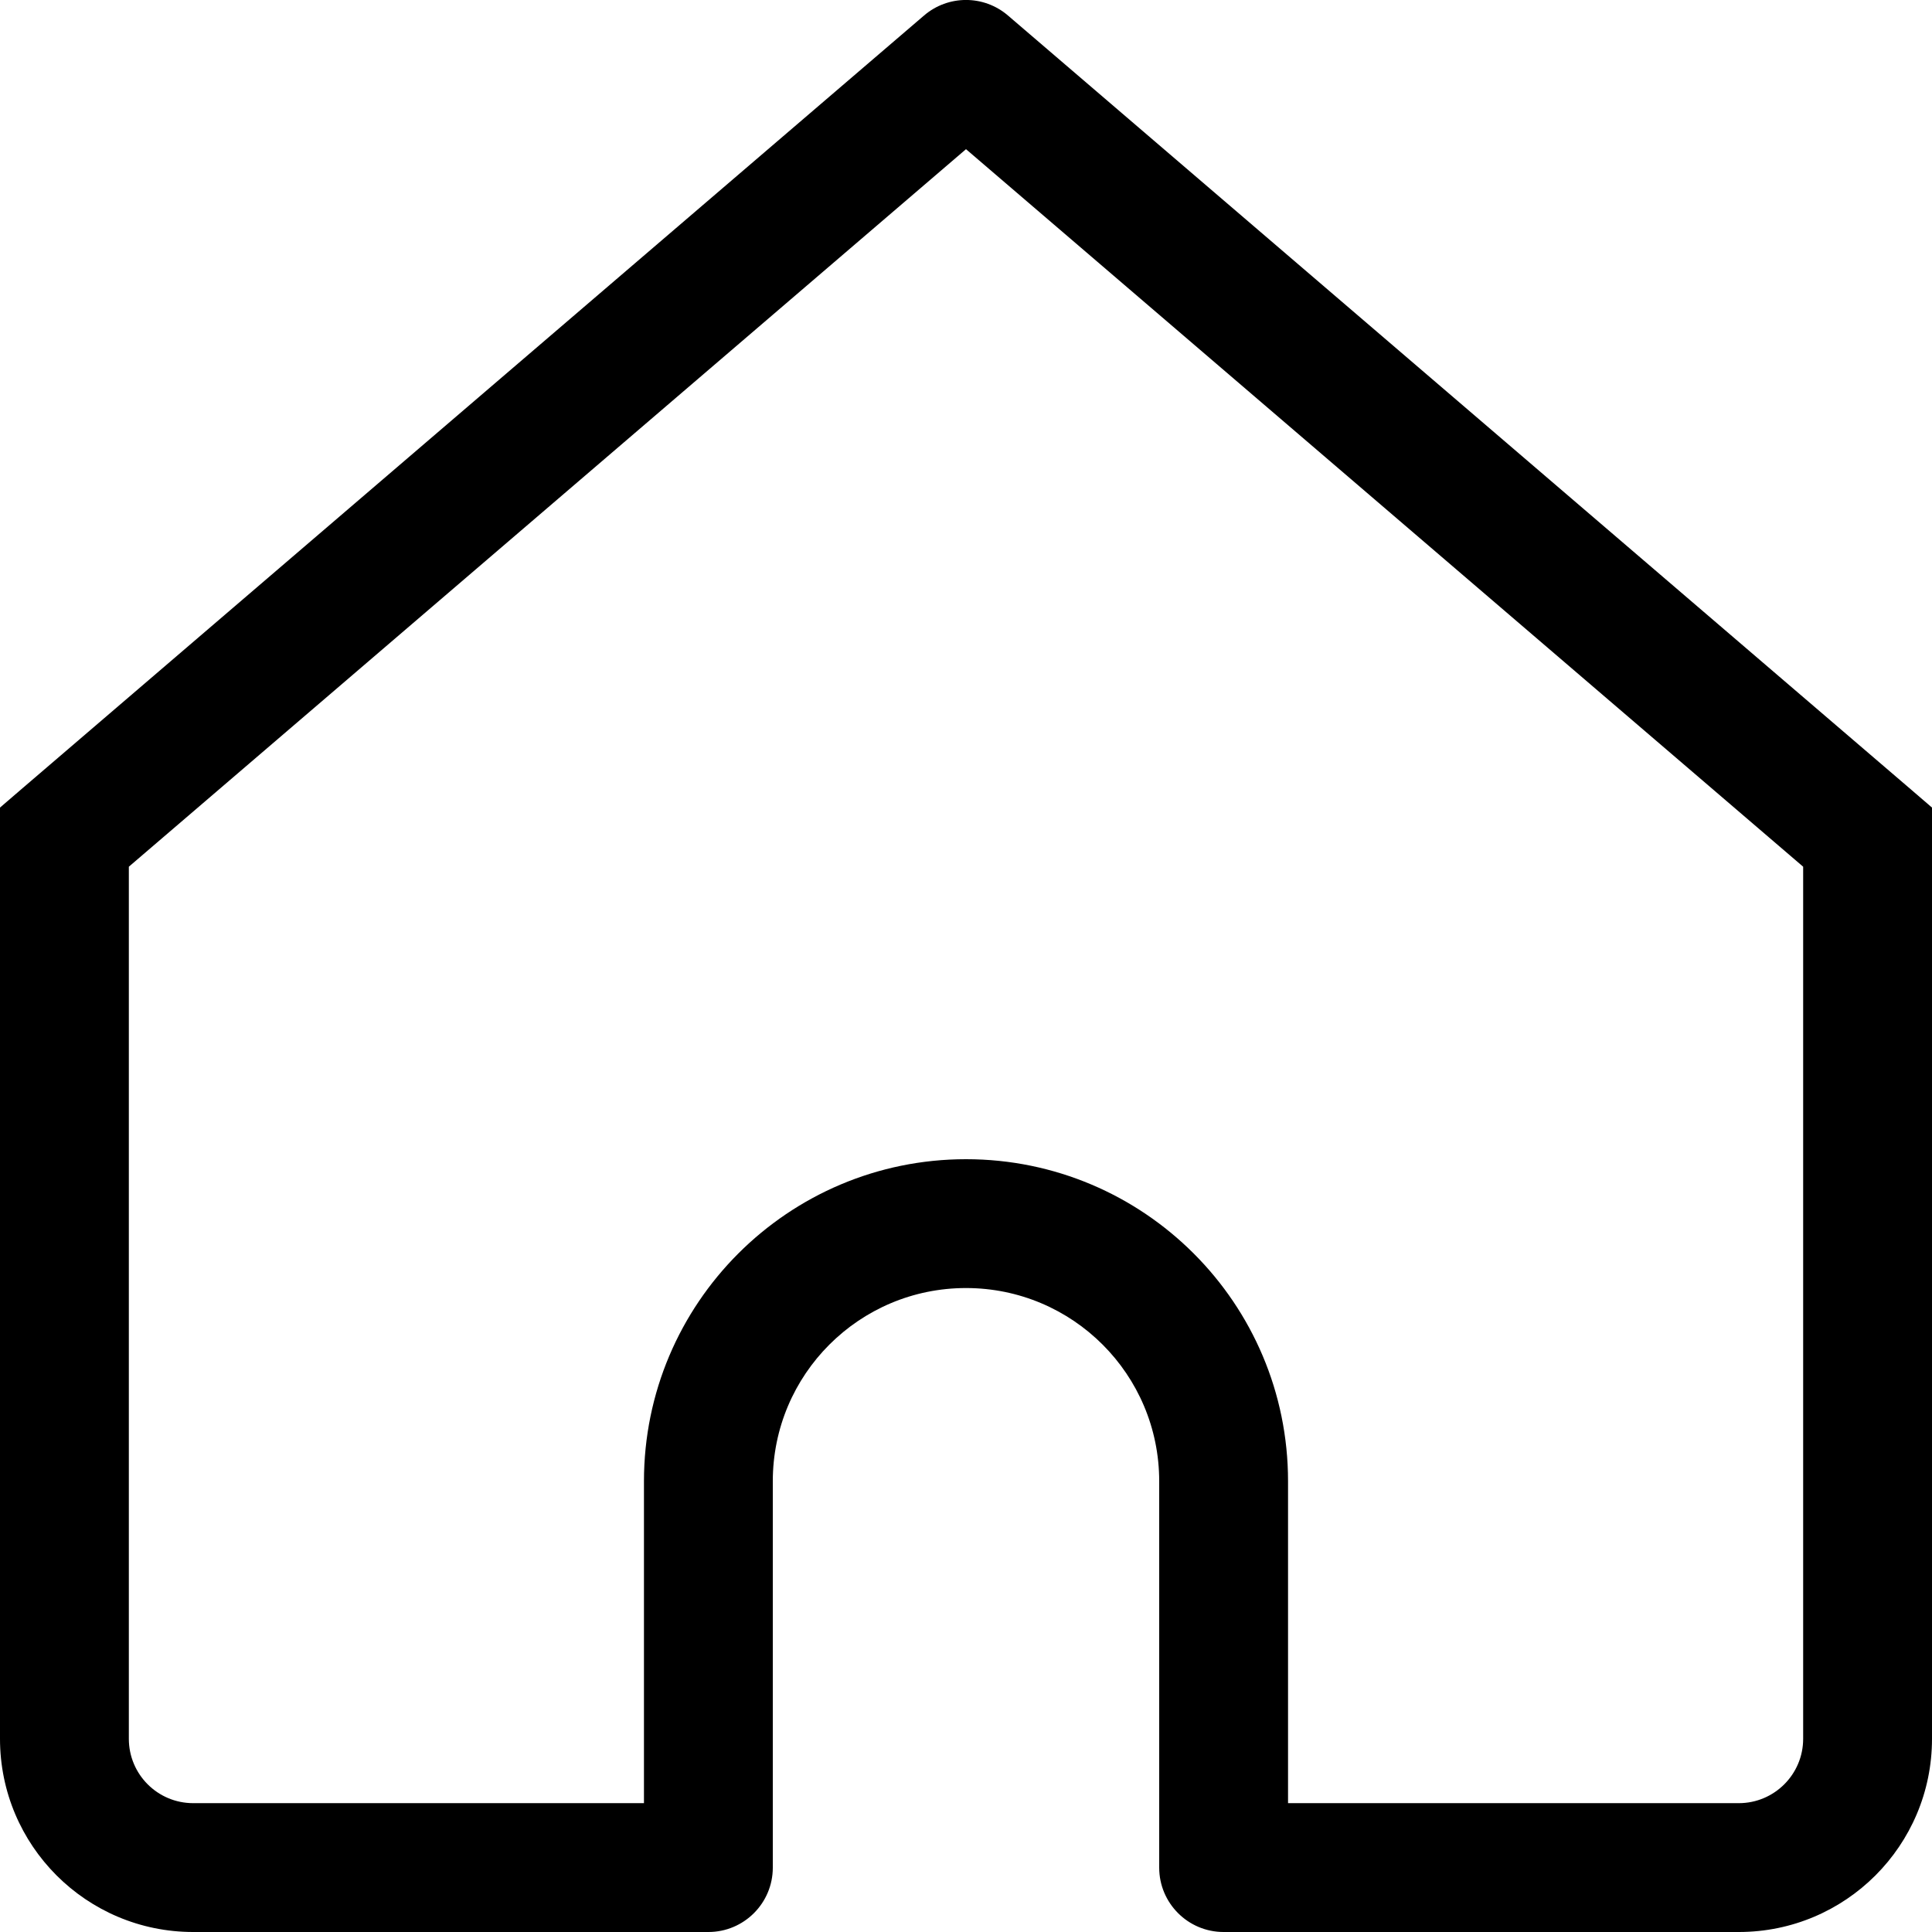
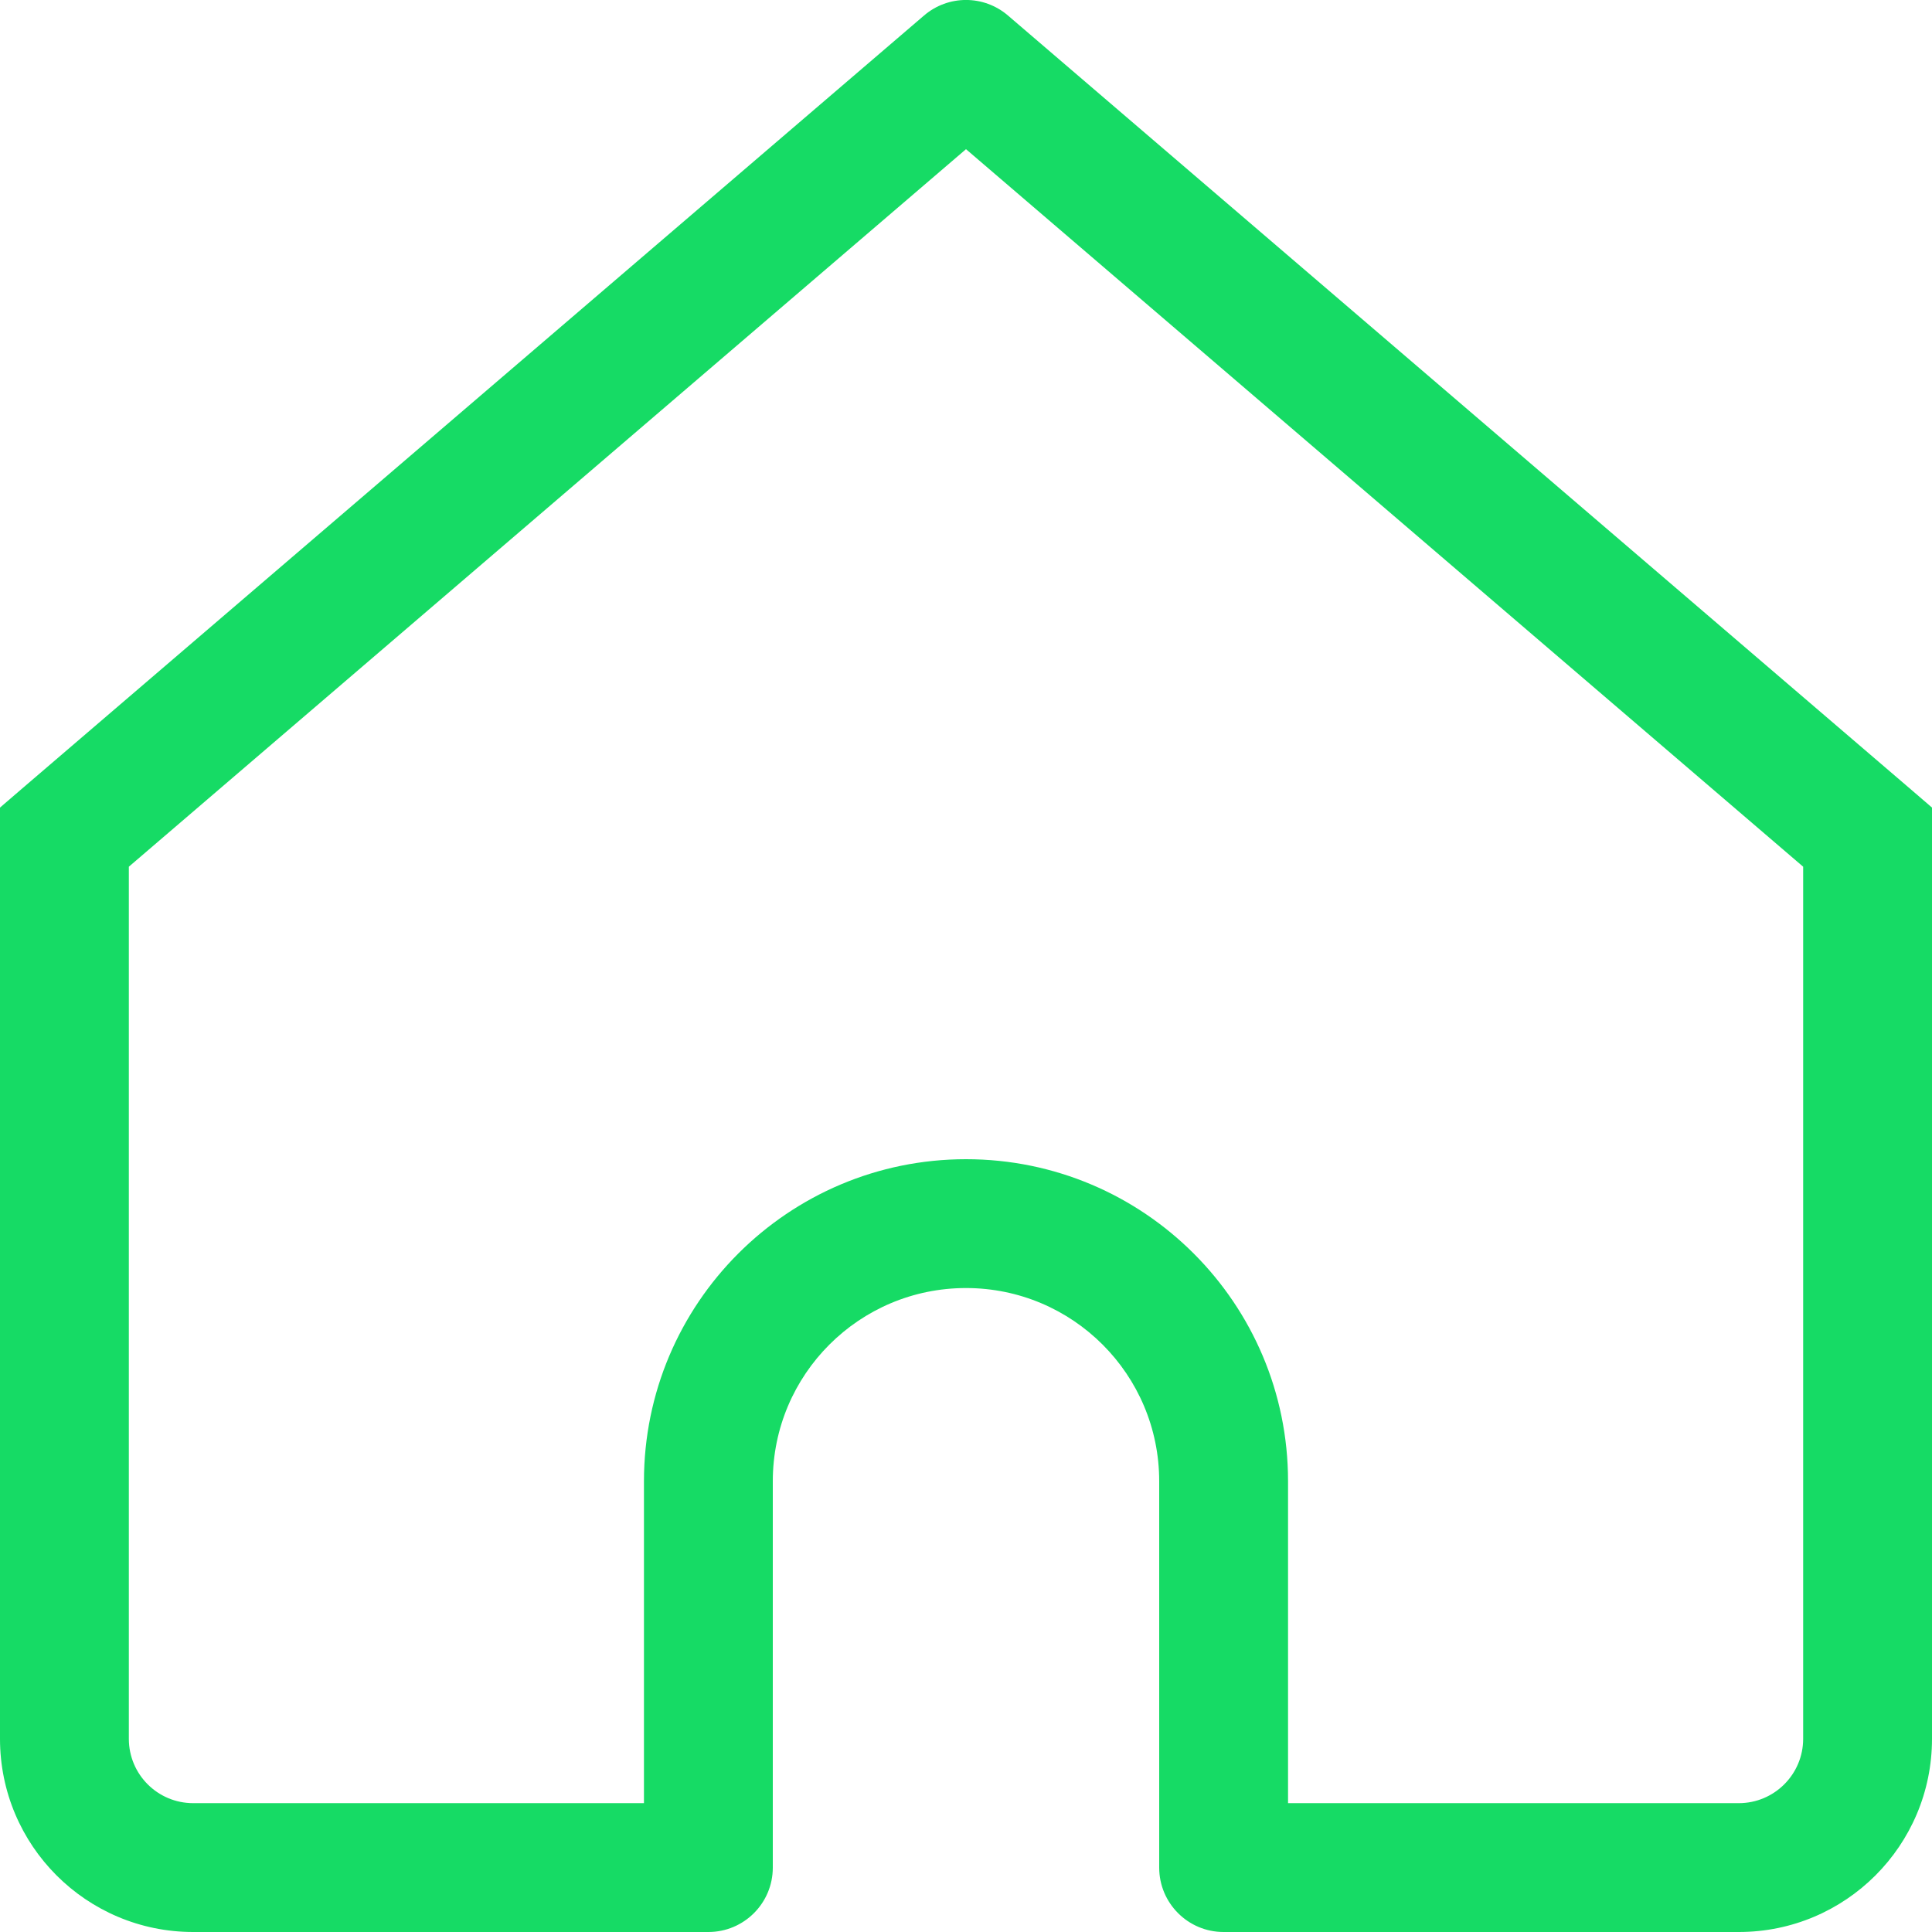
<svg xmlns="http://www.w3.org/2000/svg" width="16" height="16" viewBox="0 0 16 16" fill="none">
-   <path d="M8 0.533L8.347 0.128C8.147 -0.043 7.853 -0.043 7.653 0.128L8 0.533ZM0.533 6.933L0.186 6.528L0 6.688V6.933H0.533ZM5.867 15.467V16C6.161 16 6.4 15.761 6.4 15.467H5.867ZM10.133 15.467H9.6C9.6 15.761 9.839 16 10.133 16V15.467ZM15.467 6.933H16V6.688L15.814 6.528L15.467 6.933ZM1.6 16H5.867V14.933H1.6V16ZM15.814 6.528L8.347 0.128L7.653 0.938L15.12 7.338L15.814 6.528ZM7.653 0.128L0.186 6.528L0.88 7.338L8.347 0.938L7.653 0.128ZM6.4 15.467V12.267H5.333V15.467H6.4ZM9.6 12.267V15.467H10.667V12.267H9.6ZM10.133 16H14.4V14.933H10.133V16ZM16 14.4V6.933H14.933V14.4H16ZM0 6.933V14.4H1.067V6.933H0ZM8 10.667C8.884 10.667 9.6 11.383 9.6 12.267H10.667C10.667 10.794 9.473 9.6 8 9.6V10.667ZM8 9.6C6.527 9.6 5.333 10.794 5.333 12.267H6.4C6.4 11.383 7.116 10.667 8 10.667V9.6ZM14.4 16C15.284 16 16 15.284 16 14.4H14.933C14.933 14.694 14.694 14.933 14.4 14.933V16ZM1.6 14.933C1.305 14.933 1.067 14.694 1.067 14.4H0C0 15.284 0.716 16 1.6 16V14.933Z" fill="black" />
+   <path d="M8 0.533L8.347 0.128C8.147 -0.043 7.853 -0.043 7.653 0.128L8 0.533ZM0.533 6.933L0.186 6.528L0 6.688V6.933H0.533ZM5.867 15.467V16C6.161 16 6.4 15.761 6.4 15.467H5.867ZM10.133 15.467H9.6C9.6 15.761 9.839 16 10.133 16V15.467ZM15.467 6.933H16V6.688L15.814 6.528L15.467 6.933ZM1.6 16H5.867V14.933H1.6V16ZM15.814 6.528L8.347 0.128L7.653 0.938L15.12 7.338L15.814 6.528ZM7.653 0.128L0.186 6.528L0.88 7.338L8.347 0.938L7.653 0.128ZM6.4 15.467V12.267H5.333V15.467H6.4ZM9.6 12.267V15.467H10.667V12.267H9.6ZM10.133 16H14.4V14.933H10.133V16ZM16 14.4V6.933H14.933V14.4H16ZM0 6.933V14.4H1.067V6.933H0ZM8 10.667C8.884 10.667 9.6 11.383 9.6 12.267H10.667C10.667 10.794 9.473 9.6 8 9.6V10.667ZM8 9.6C6.527 9.6 5.333 10.794 5.333 12.267H6.4C6.4 11.383 7.116 10.667 8 10.667V9.6ZM14.4 16C15.284 16 16 15.284 16 14.4H14.933C14.933 14.694 14.694 14.933 14.4 14.933V16ZM1.6 14.933C1.305 14.933 1.067 14.694 1.067 14.4H0C0 15.284 0.716 16 1.6 16V14.933Z" fill="#16DB65" />
</svg>
